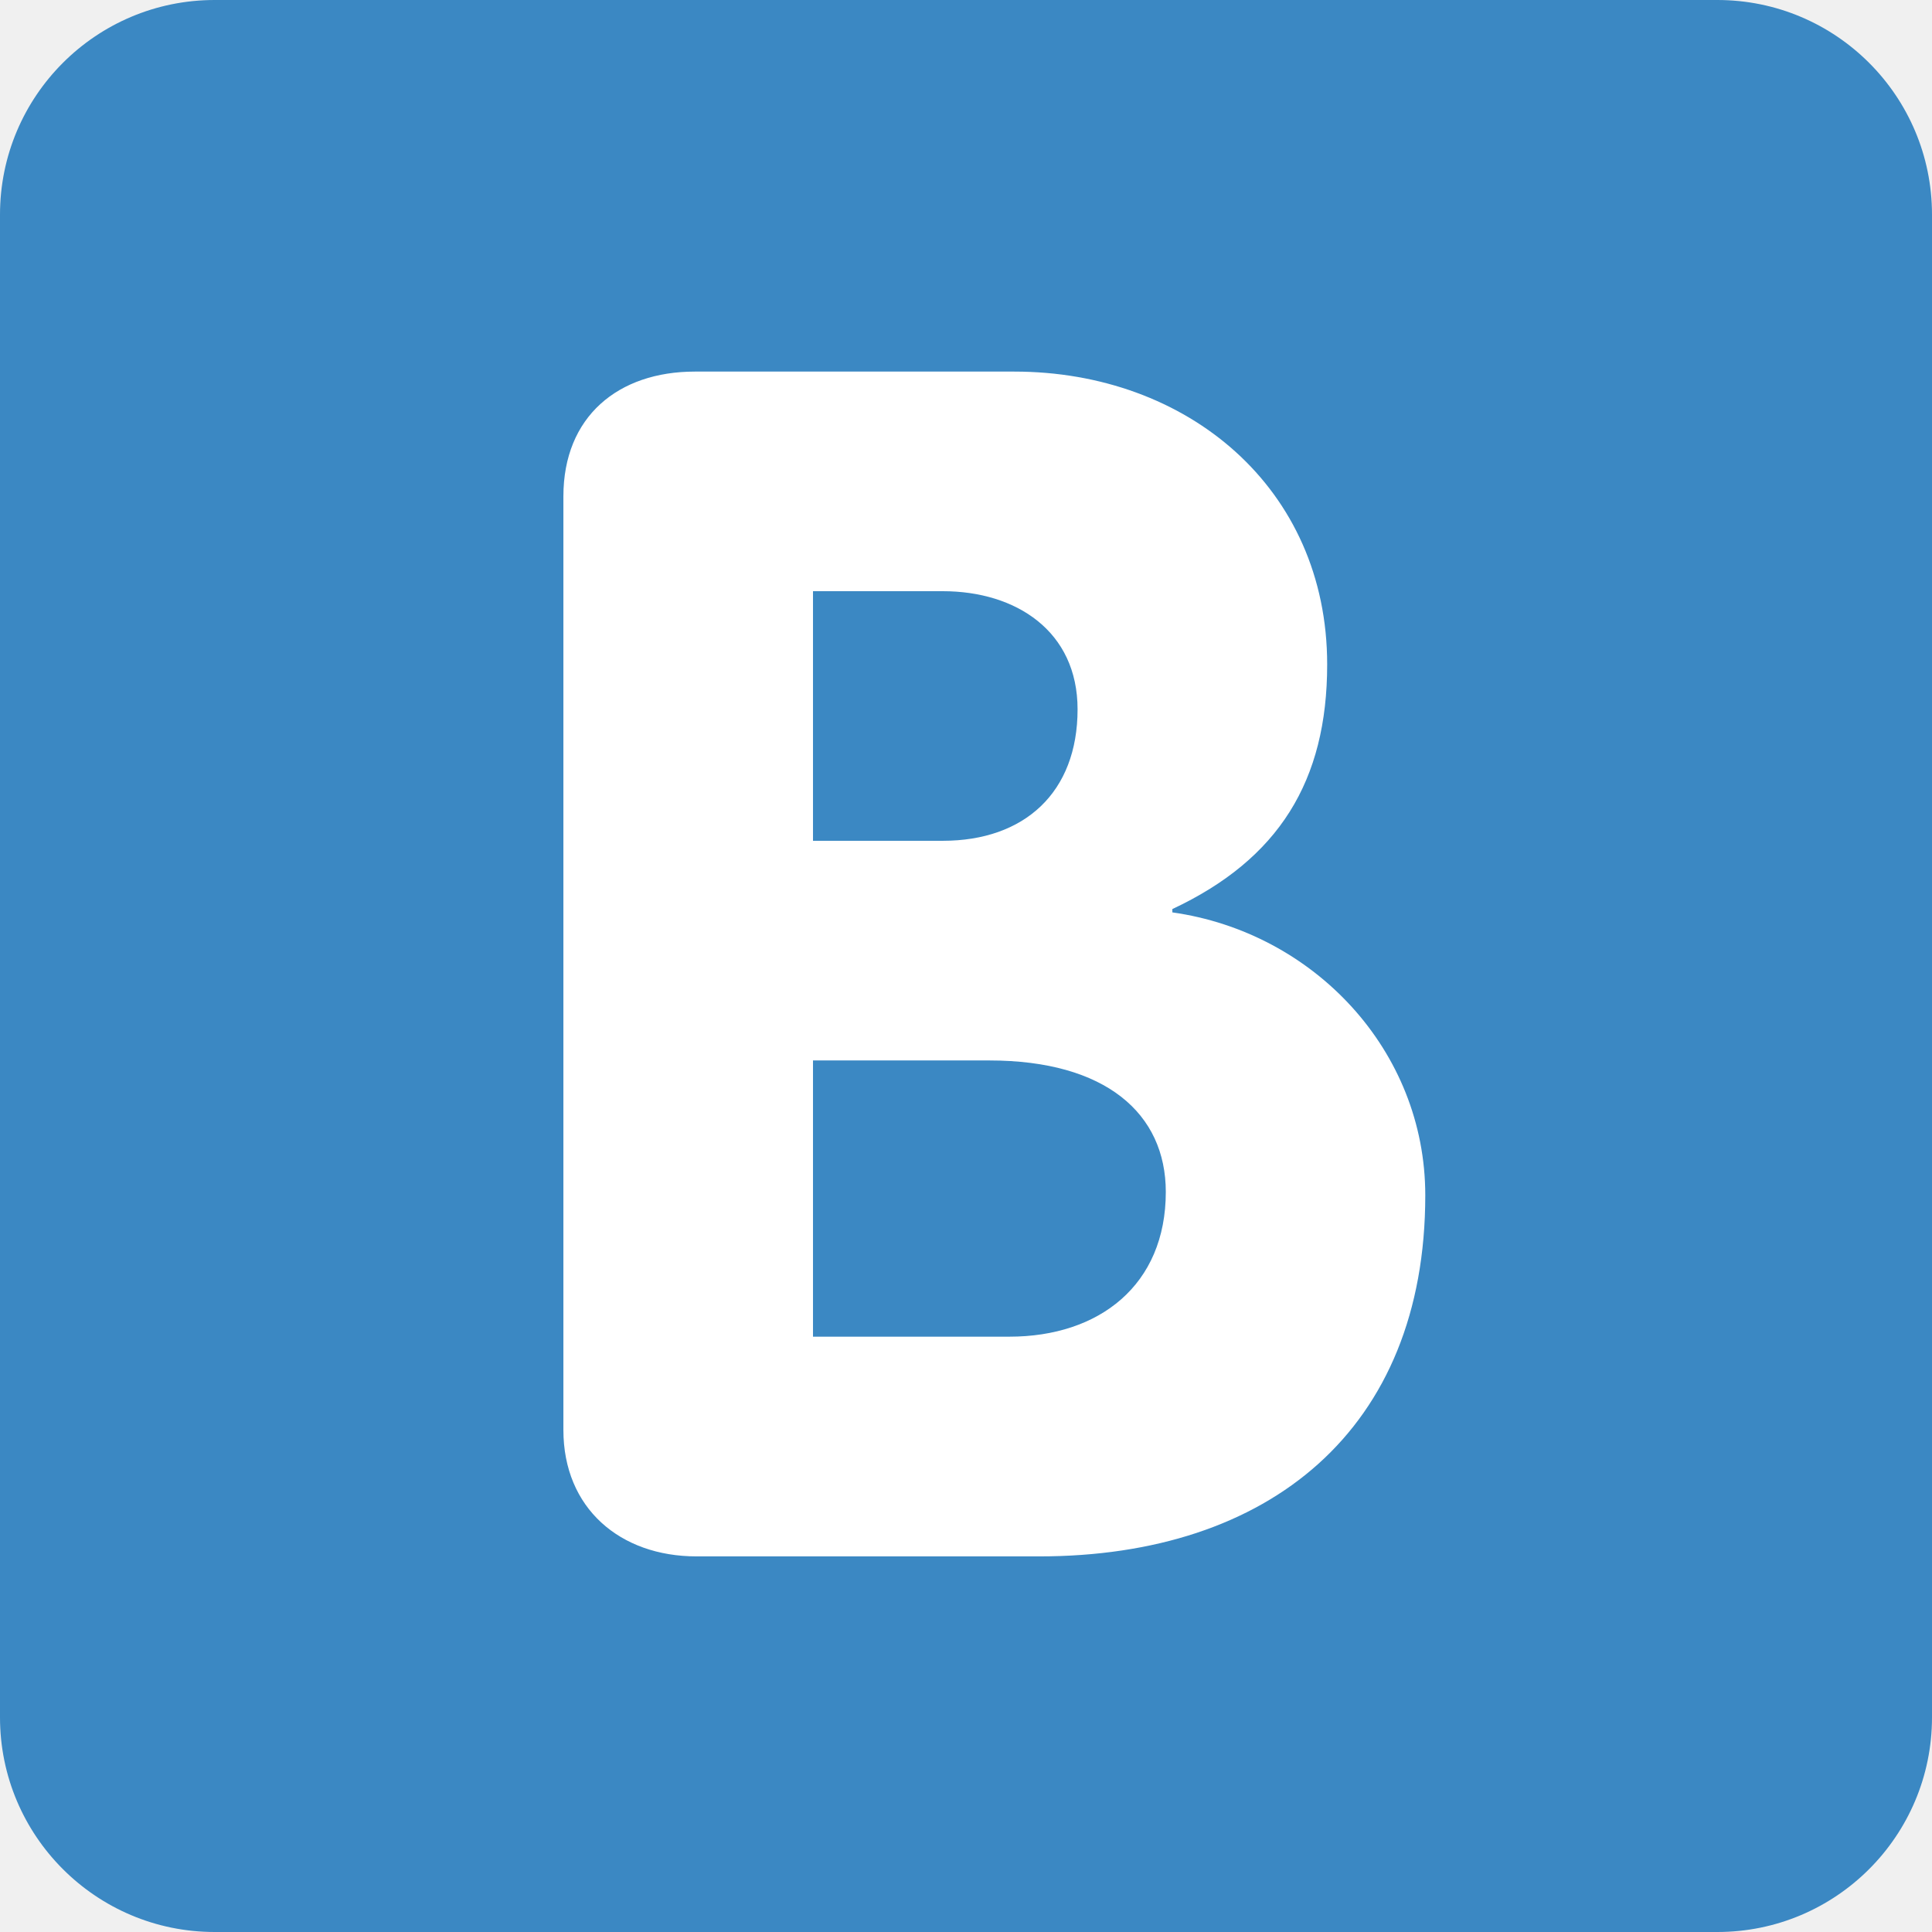
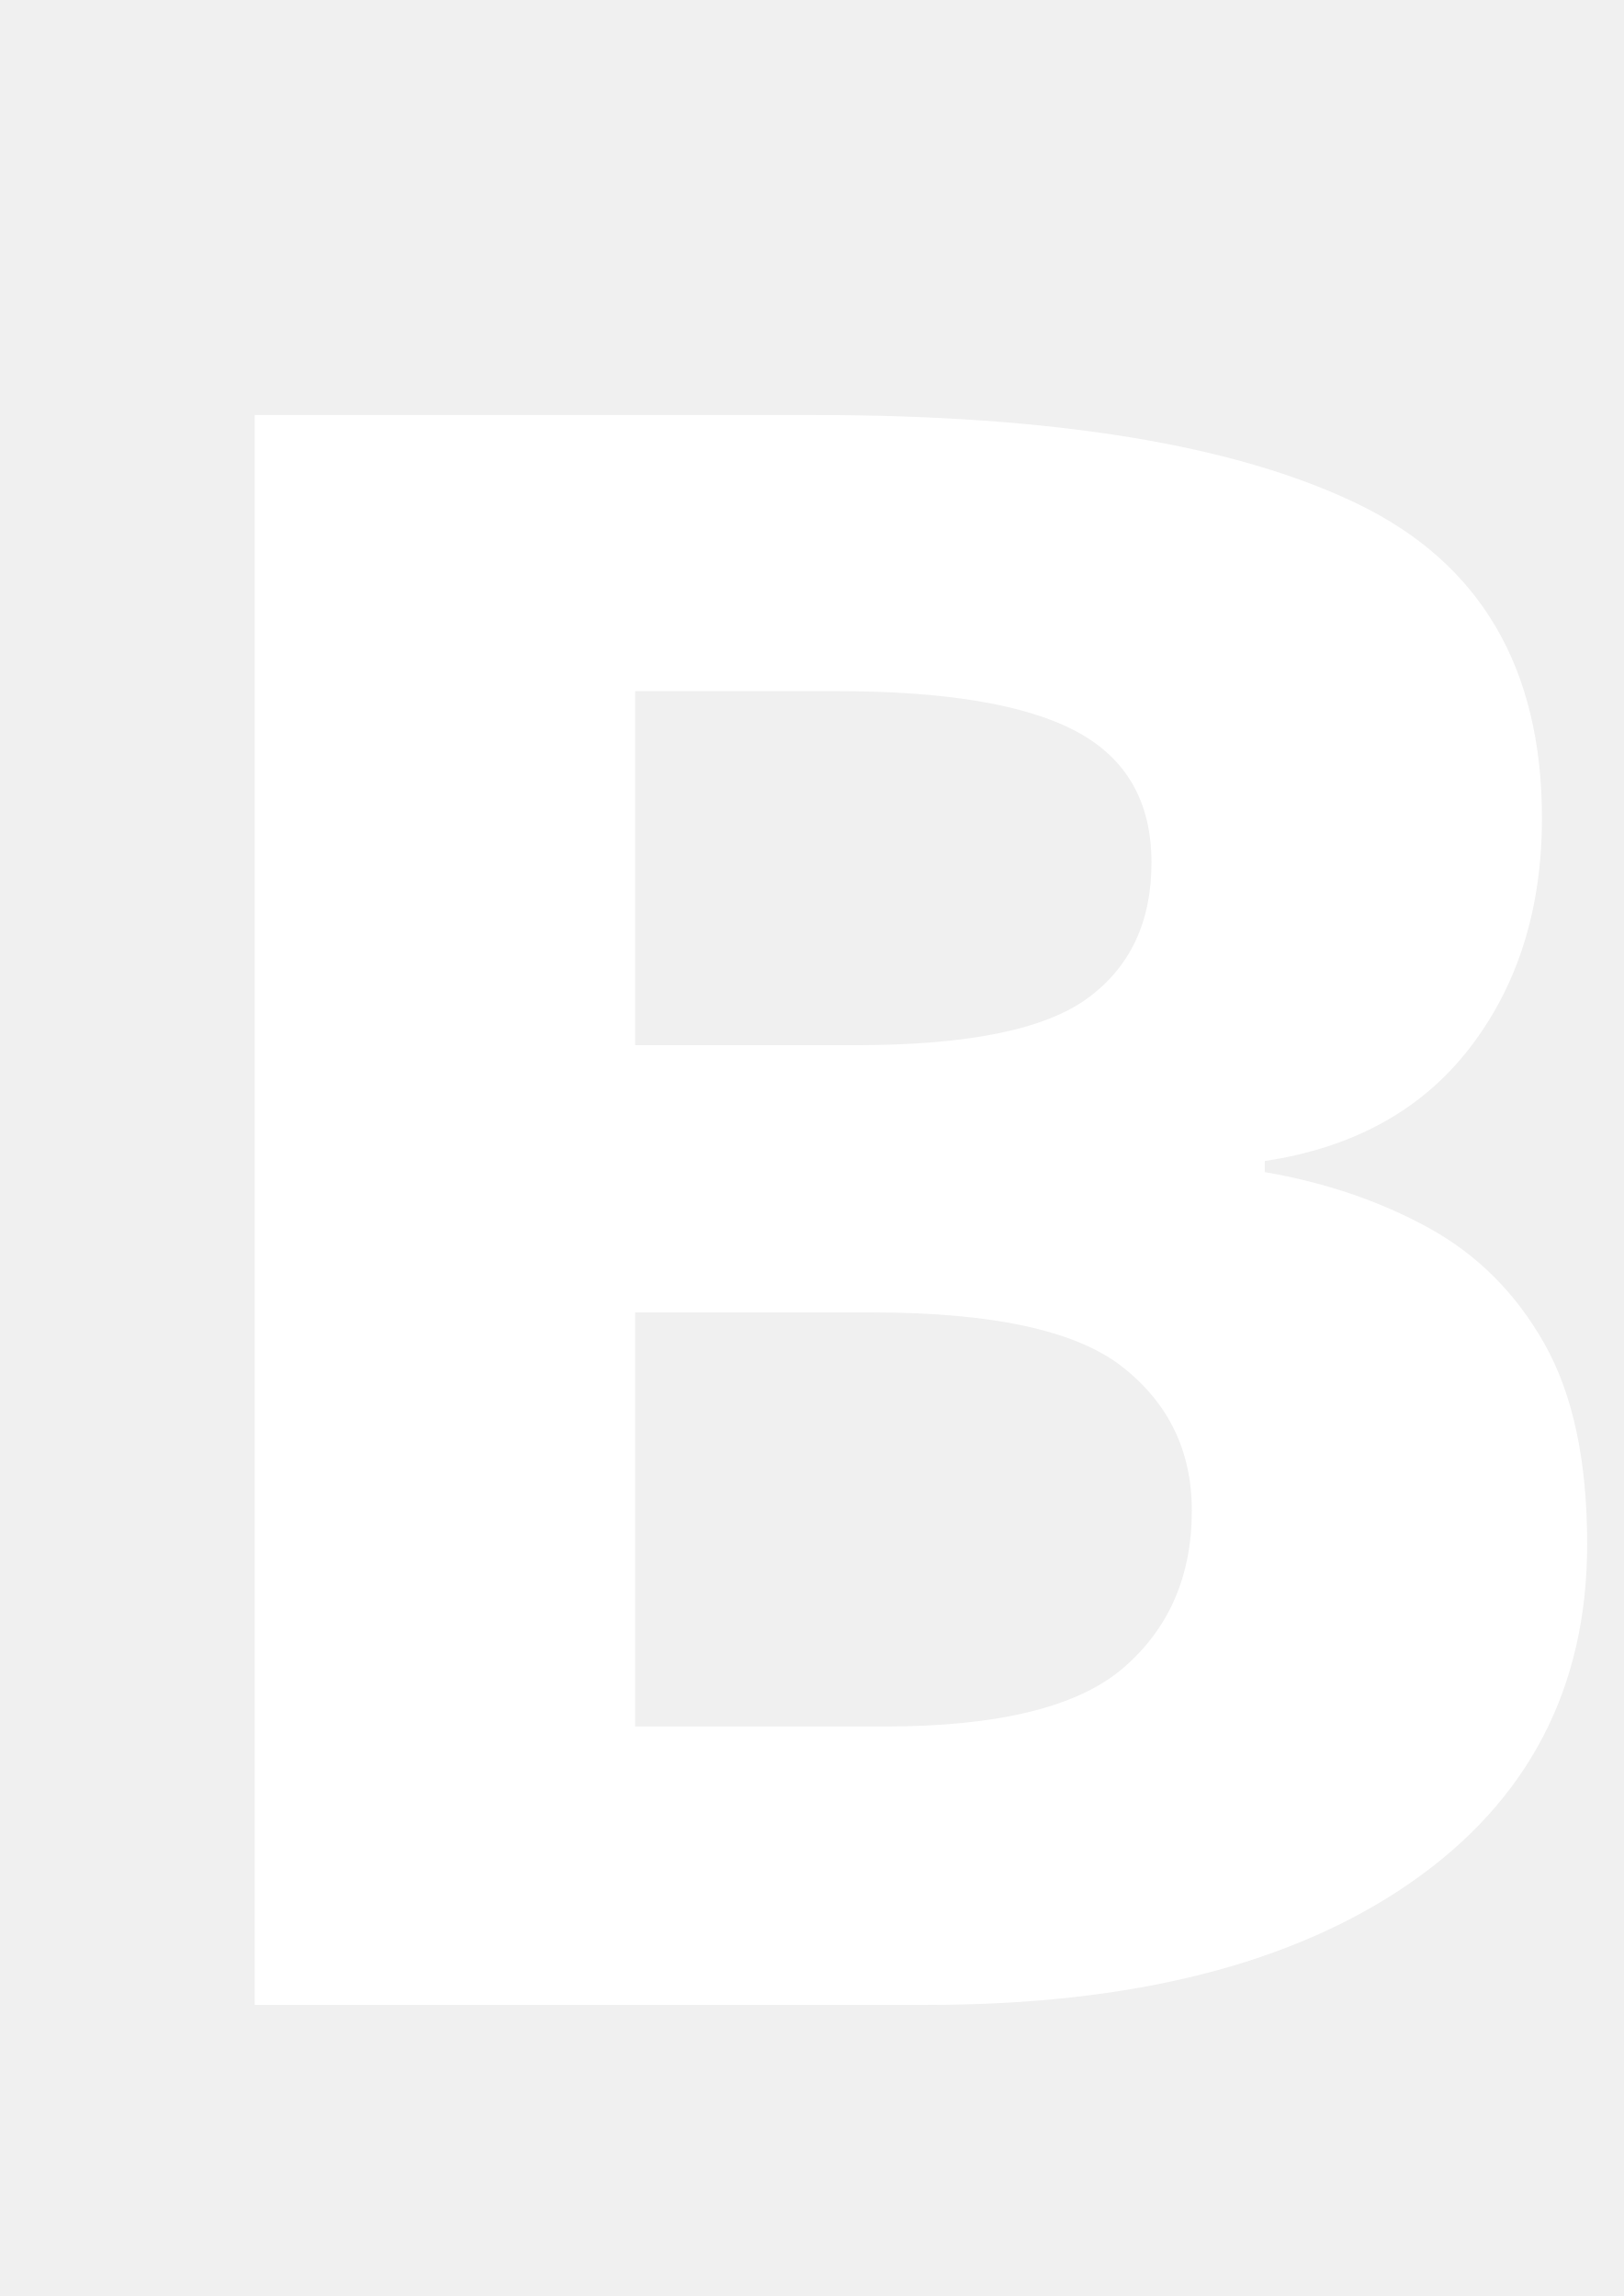
- <svg xmlns="http://www.w3.org/2000/svg" width="800px" height="800px" viewBox="0 0 36 36" aria-hidden="true" role="img" class="iconify iconify--twemoji" preserveAspectRatio="xMidYMid meet">
-   <path fill="#3B88C3" d="M36 32a4 4 0 0 1-4 4H4a4 4 0 0 1-4-4V4a4 4 0 0 1 4-4h28a4 4 0 0 1 4 4v28z" />
-   <path fill="#FFF" d="M10.498 9.249c0-1.488 1.023-2.325 2.449-2.325H18.9c3.224 0 5.83 2.17 5.83 5.457c0 2.17-.9 3.628-2.885 4.558v.062c2.637.372 4.713 2.573 4.713 5.271c0 4.372-2.914 6.729-7.193 6.729h-6.386c-1.427 0-2.481-.899-2.481-2.356V9.249zm4.651 6.418h2.419c1.519 0 2.511-.899 2.511-2.45c0-1.457-1.147-2.201-2.511-2.201h-2.419v4.651zm0 9.24h3.659c1.674 0 2.915-.961 2.915-2.697c0-1.458-1.117-2.45-3.287-2.45h-3.287v5.147z" />
+ <svg xmlns="http://www.w3.org/2000/svg" width="210mm" height="297mm" viewBox="0 0 210 297" version="1.1" id="svg1">
+   <defs id="defs1">
+     <rect x="348.518" y="280.267" width="275.91" height="318.023" id="rect3" />
+     <rect x="30.495" y="408.057" width="166.998" height="264.293" id="rect2" />
+   </defs>
+   <g id="layer1">
+     <text xml:space="preserve" transform="scale(0.2645833)" id="text2" style="font-style:normal;font-variant:normal;font-weight:normal;font-stretch:normal;font-size:42.667px;font-family:'Showcard Gothic';-inkscape-font-specification:'Showcard Gothic';text-align:start;writing-mode:lr-tb;direction:ltr;white-space:pre;shape-inside:url(#rect2);display:inline;fill:#000000" />
+     <text xml:space="preserve" style="font-style:normal;font-variant:normal;font-weight:bold;font-stretch:normal;font-size:306.329px;font-family:Unispace;-inkscape-font-specification:'Unispace Bold';text-align:start;writing-mode:lr-tb;direction:ltr;text-anchor:start;fill:#ffffff;fill-opacity:1;stroke-width:7.18" x="3.411" y="275.815" id="text4" transform="scale(1.063497,0.9402938)">
+       <tspan id="tspan4" style="font-style:normal;font-variant:normal;font-weight:bold;font-stretch:normal;font-family:Unispace;-inkscape-font-specification:'Unispace Bold';fill:#ffffff;fill-opacity:1;stroke-width:7.18" x="3.411" y="275.815">B</tspan>
+     </text>
+   </g>
</svg>
